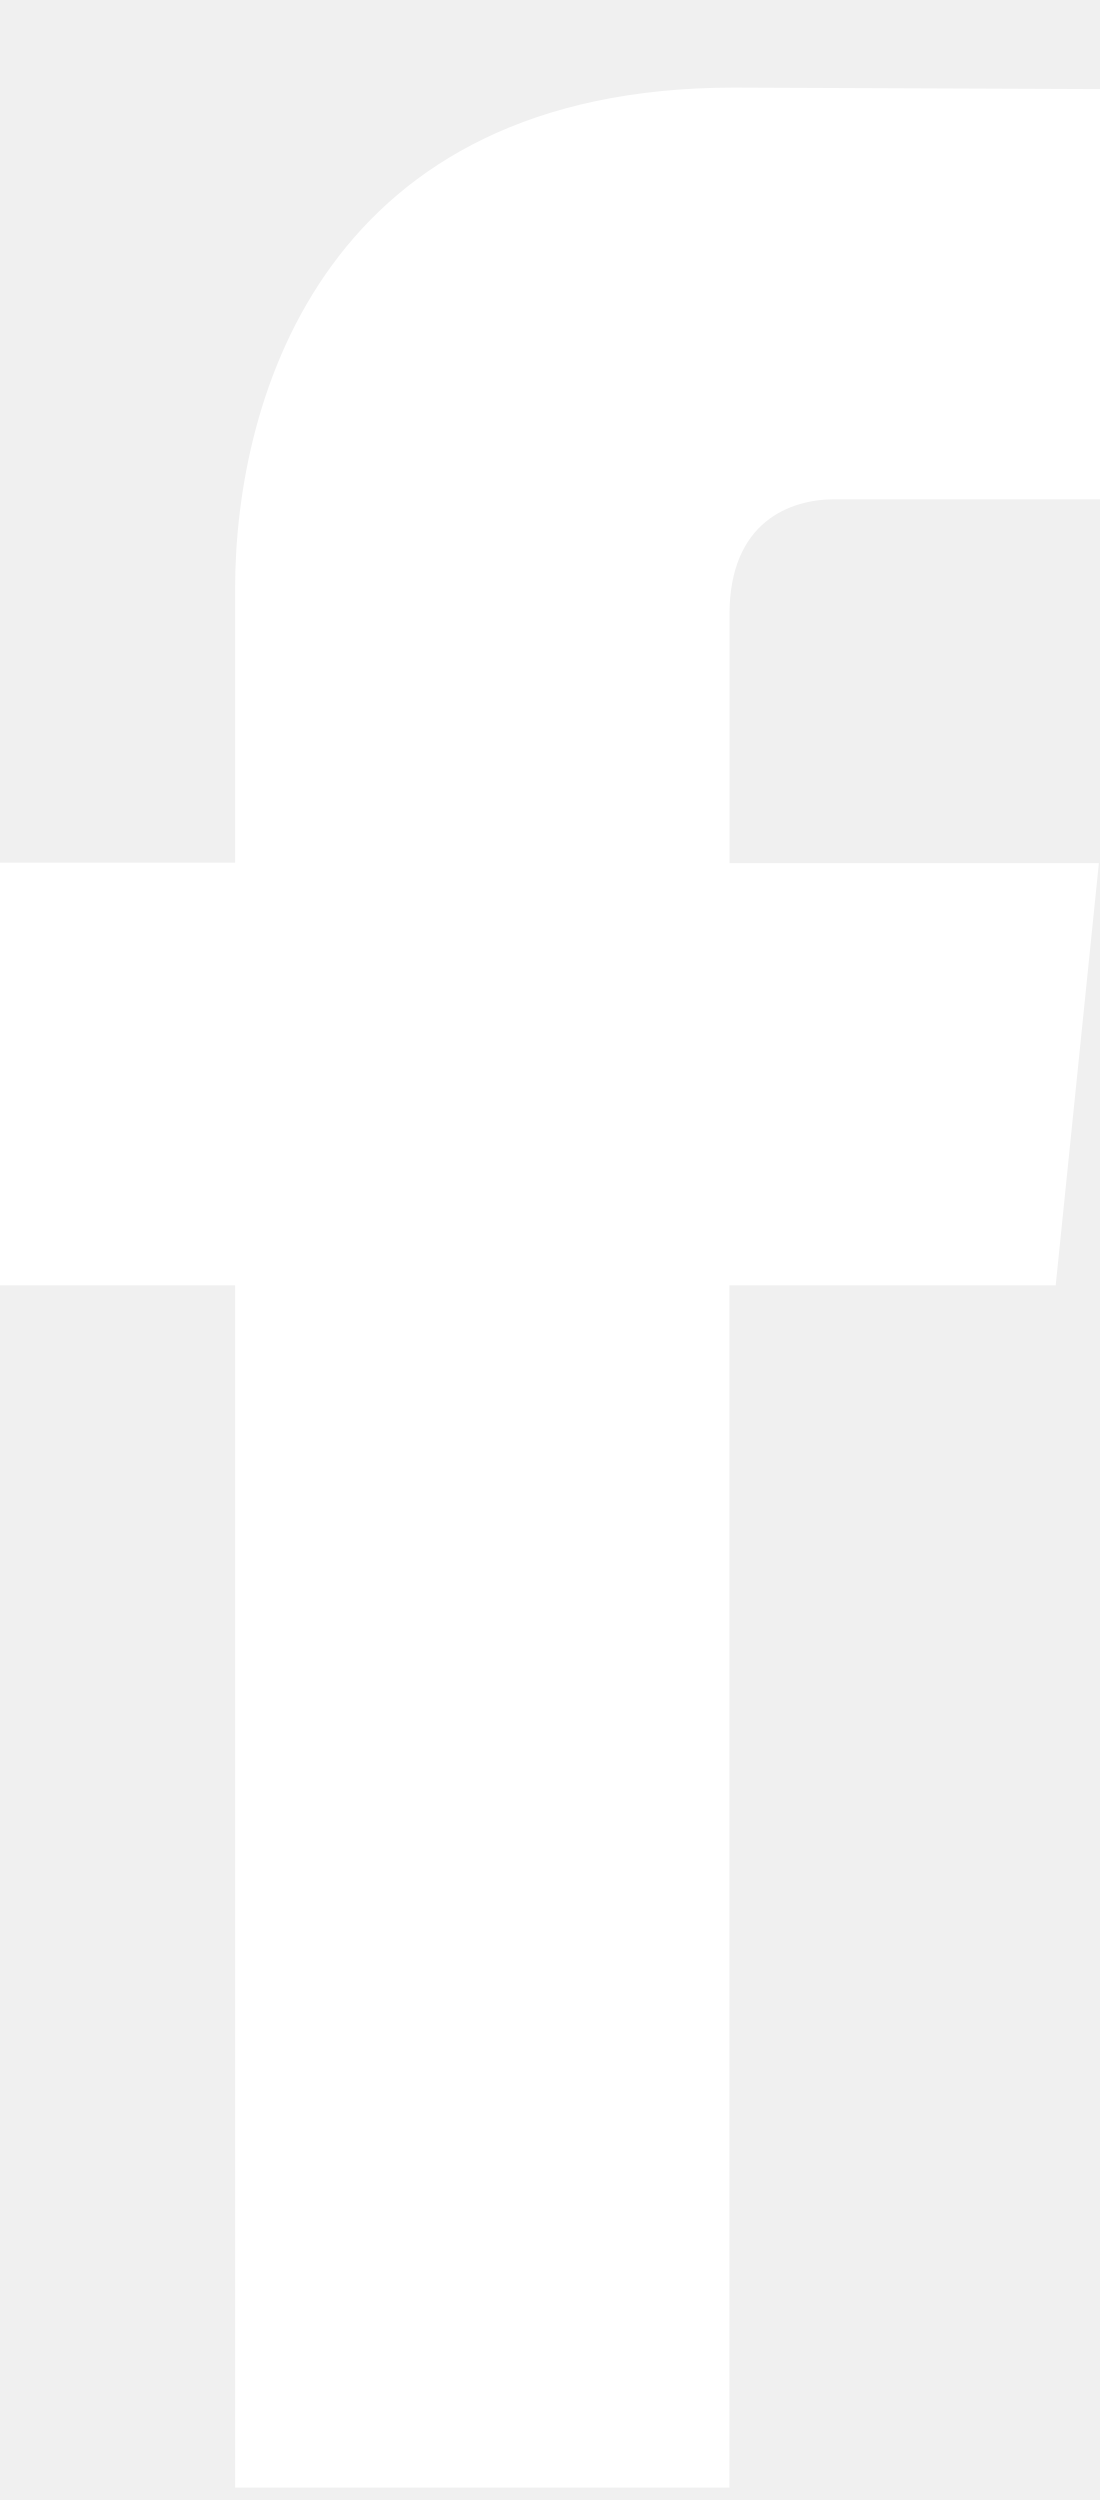
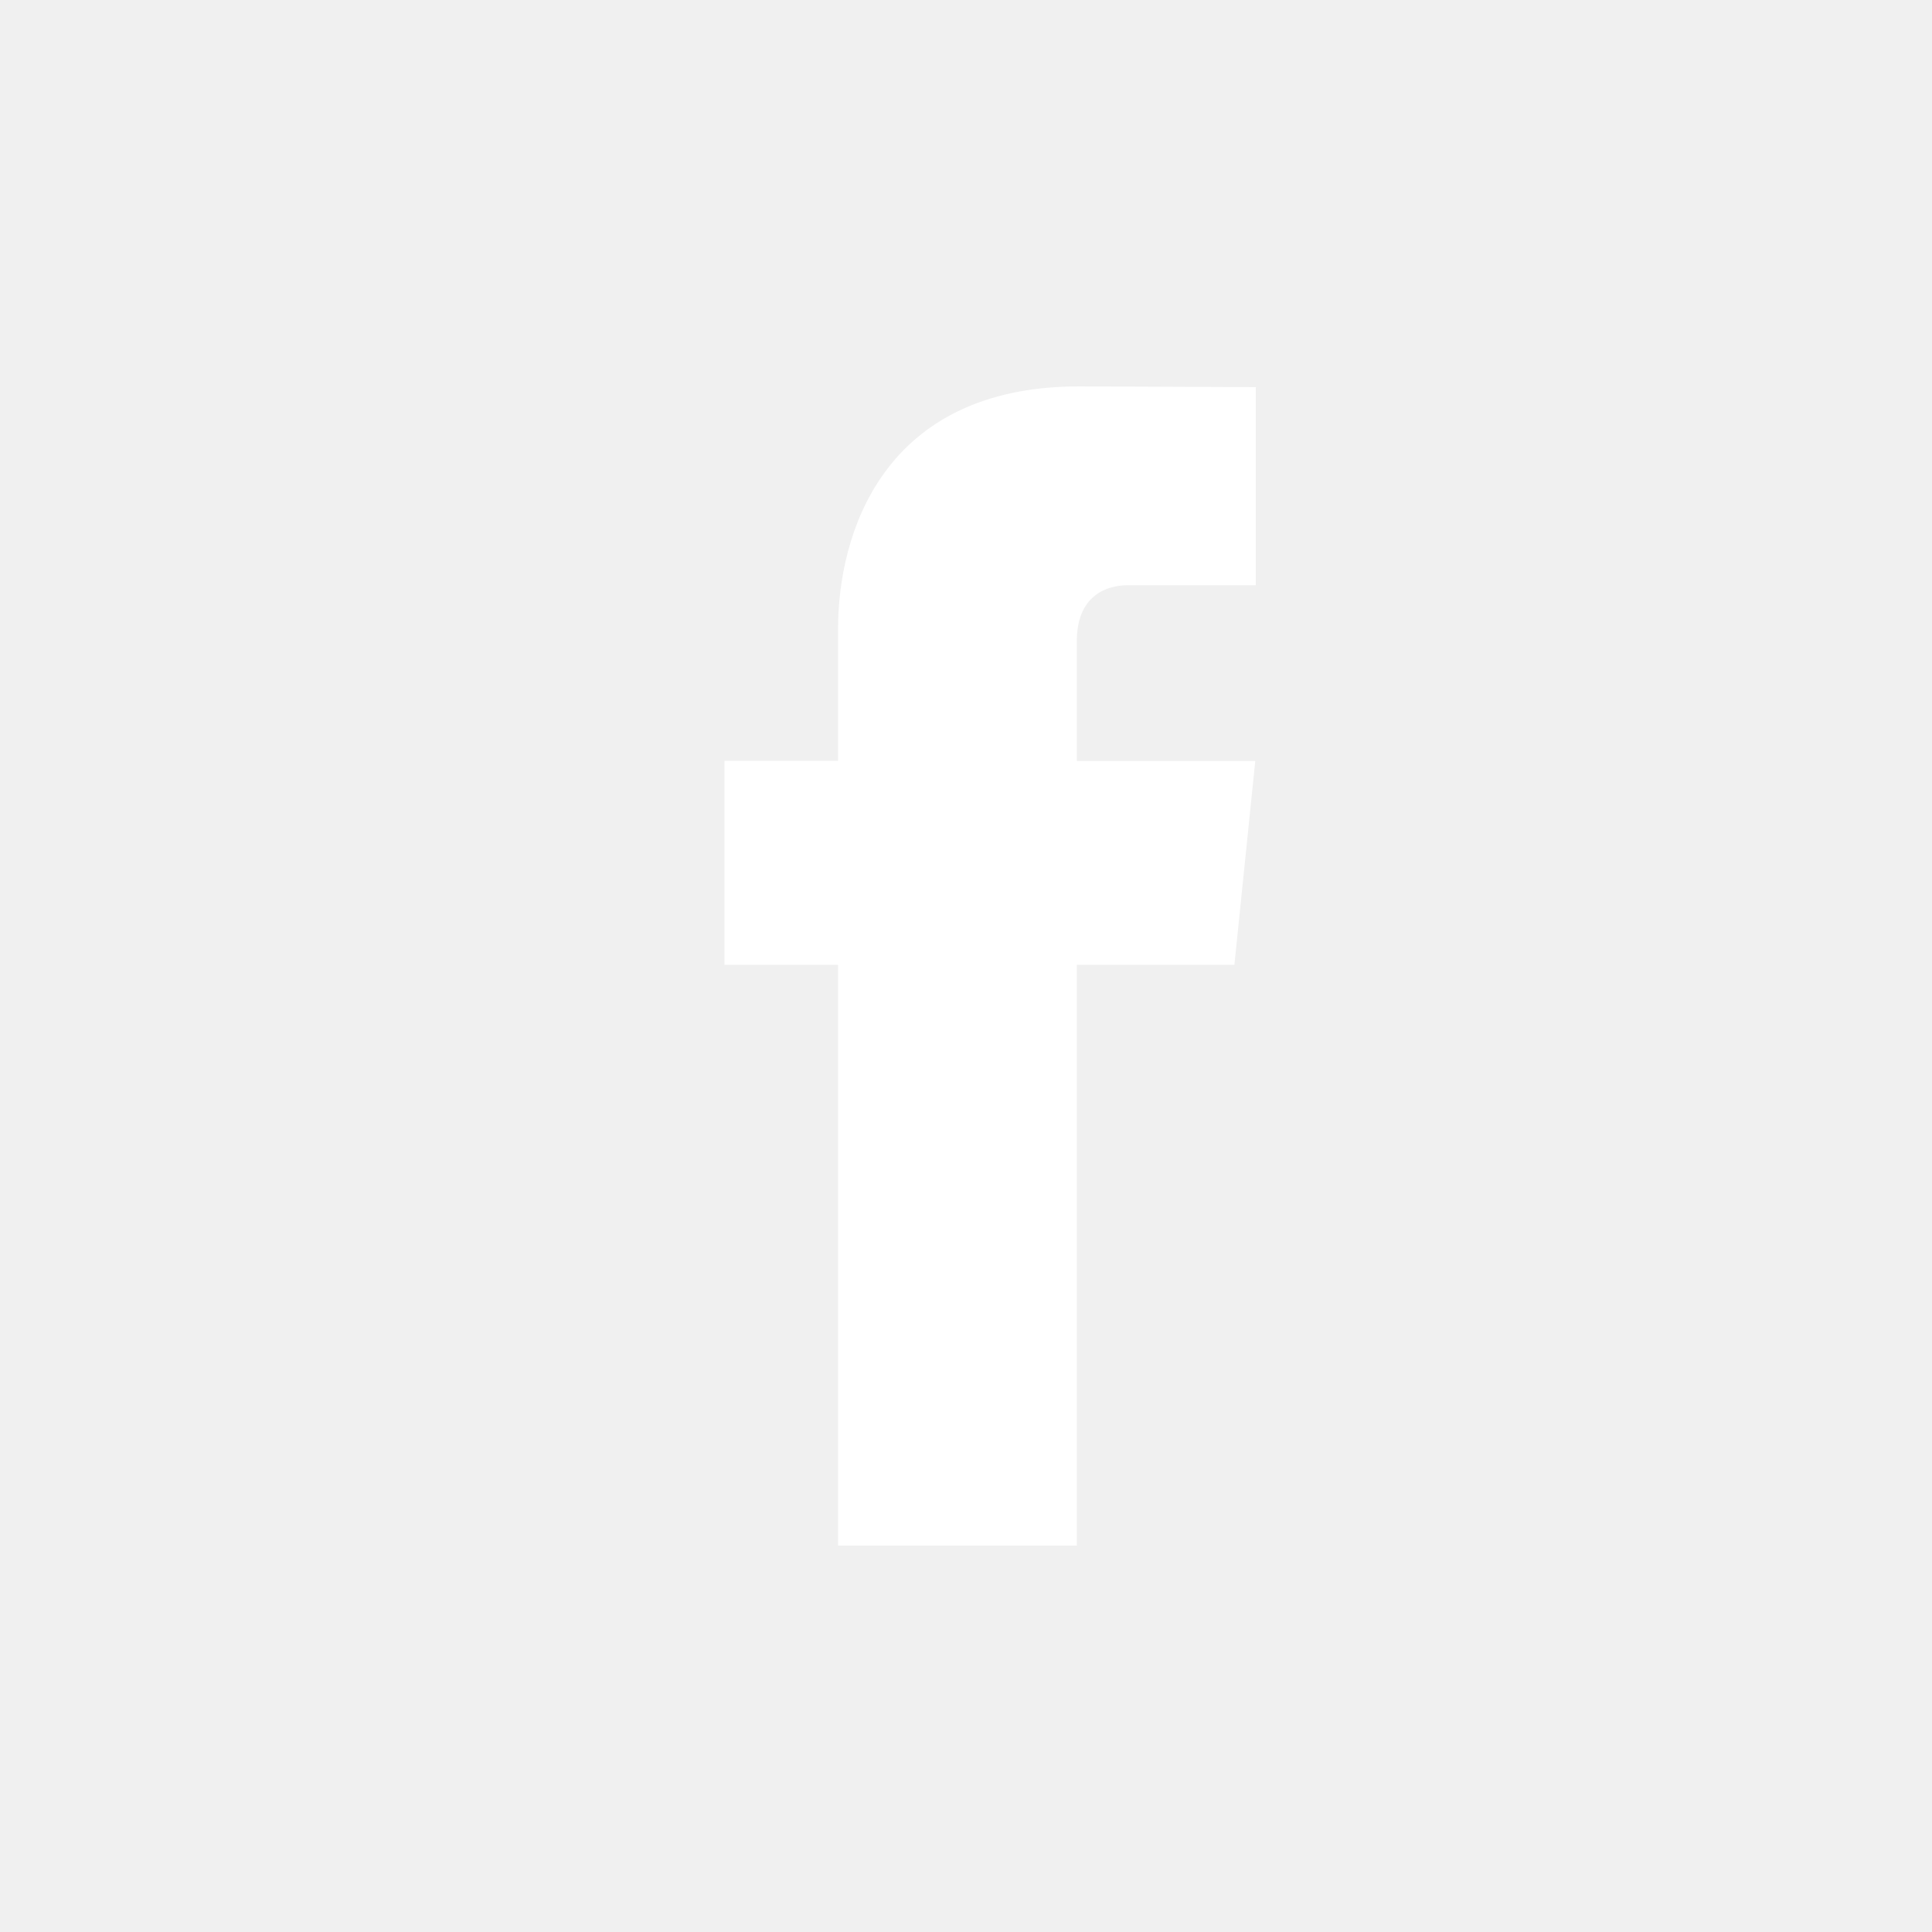
- <svg xmlns="http://www.w3.org/2000/svg" width="11" height="25" viewBox="0 0 11 25" fill="none">
-   <path d="M10.557 12.853H7.294V24.876H2.351V12.853H0V8.627H2.351V5.893C2.351 3.938 3.274 0.876 7.338 0.876L11 0.891V4.993H8.343C7.907 4.993 7.295 5.212 7.295 6.145V8.631H10.989L10.557 12.853Z" fill="white" />
+ <svg xmlns="http://www.w3.org/2000/svg" width="40" height="40" viewBox="0 0 40 40" fill="none">
+   <path d="M25.557 19.977H22.294V32H17.351V19.977H15V15.752H17.351V13.017C17.351 11.062 18.274 8 22.338 8L26 8.015V12.117H23.343C22.907 12.117 22.295 12.336 22.295 13.269V15.755H25.989L25.557 19.977Z" fill="white" />
</svg>
